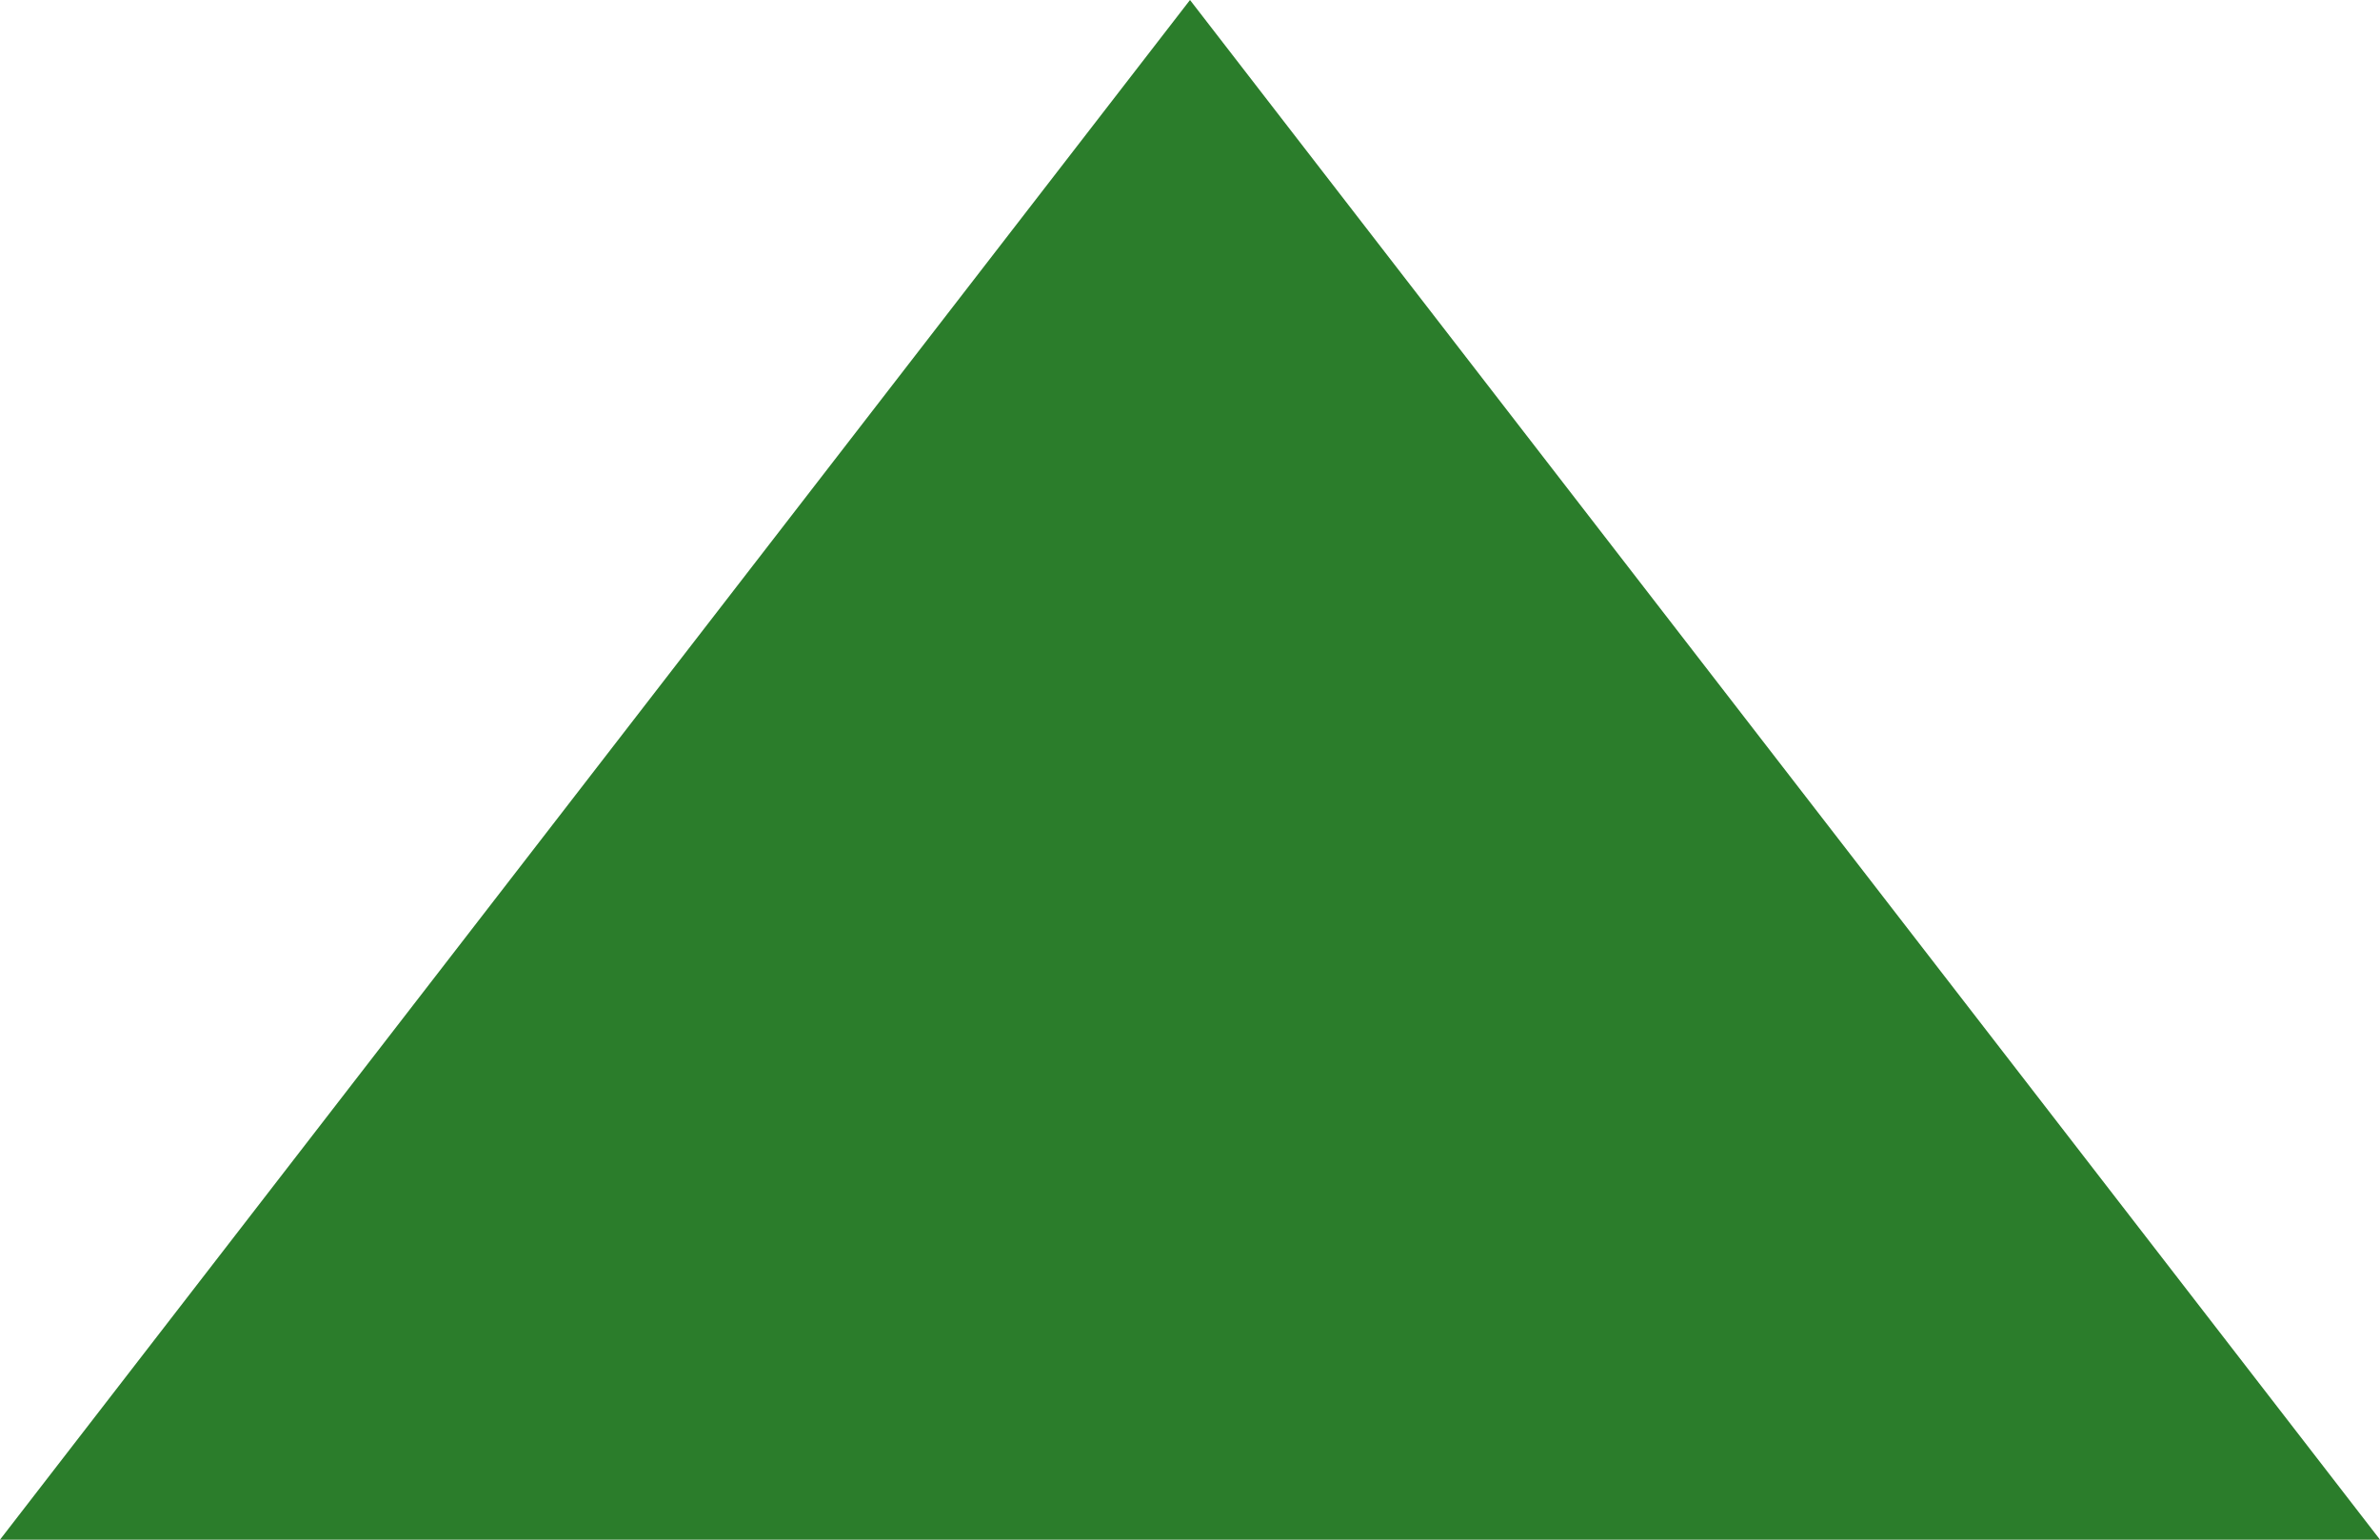
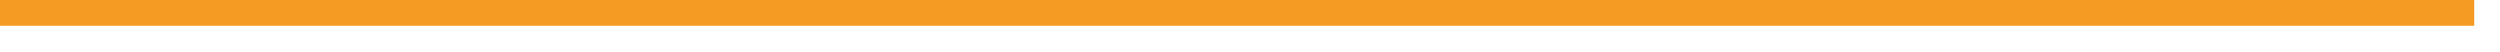
- <svg xmlns="http://www.w3.org/2000/svg" version="1.1" width="17px" height="11px">
-   <g transform="matrix(1 0 0 1 -1736 -557 )">
-     <path d="M 1737.006 567.5  L 1744.5 557.802  L 1751.994 567.5  L 1737.006 567.5  Z " fill-rule="nonzero" fill="#2b7d2b" stroke="none" />
-     <path d="M 1736 568  L 1744.5 557  L 1753 568  L 1736 568  Z M 1744.5 558.605  L 1738.013 567  L 1750.987 567  L 1744.5 558.605  Z " fill-rule="nonzero" fill="#2b7d2b" stroke="none" />
+ <svg xmlns="http://www.w3.org/2000/svg" version="1.1" width="97px" height="2px">
+   <g transform="matrix(1 0 0 1 -1666 -430 )">
+     <path d="M 1666 430.5  L 1762 430.5  " stroke-width="1" stroke="#f59a23" fill="none" />
  </g>
</svg>
